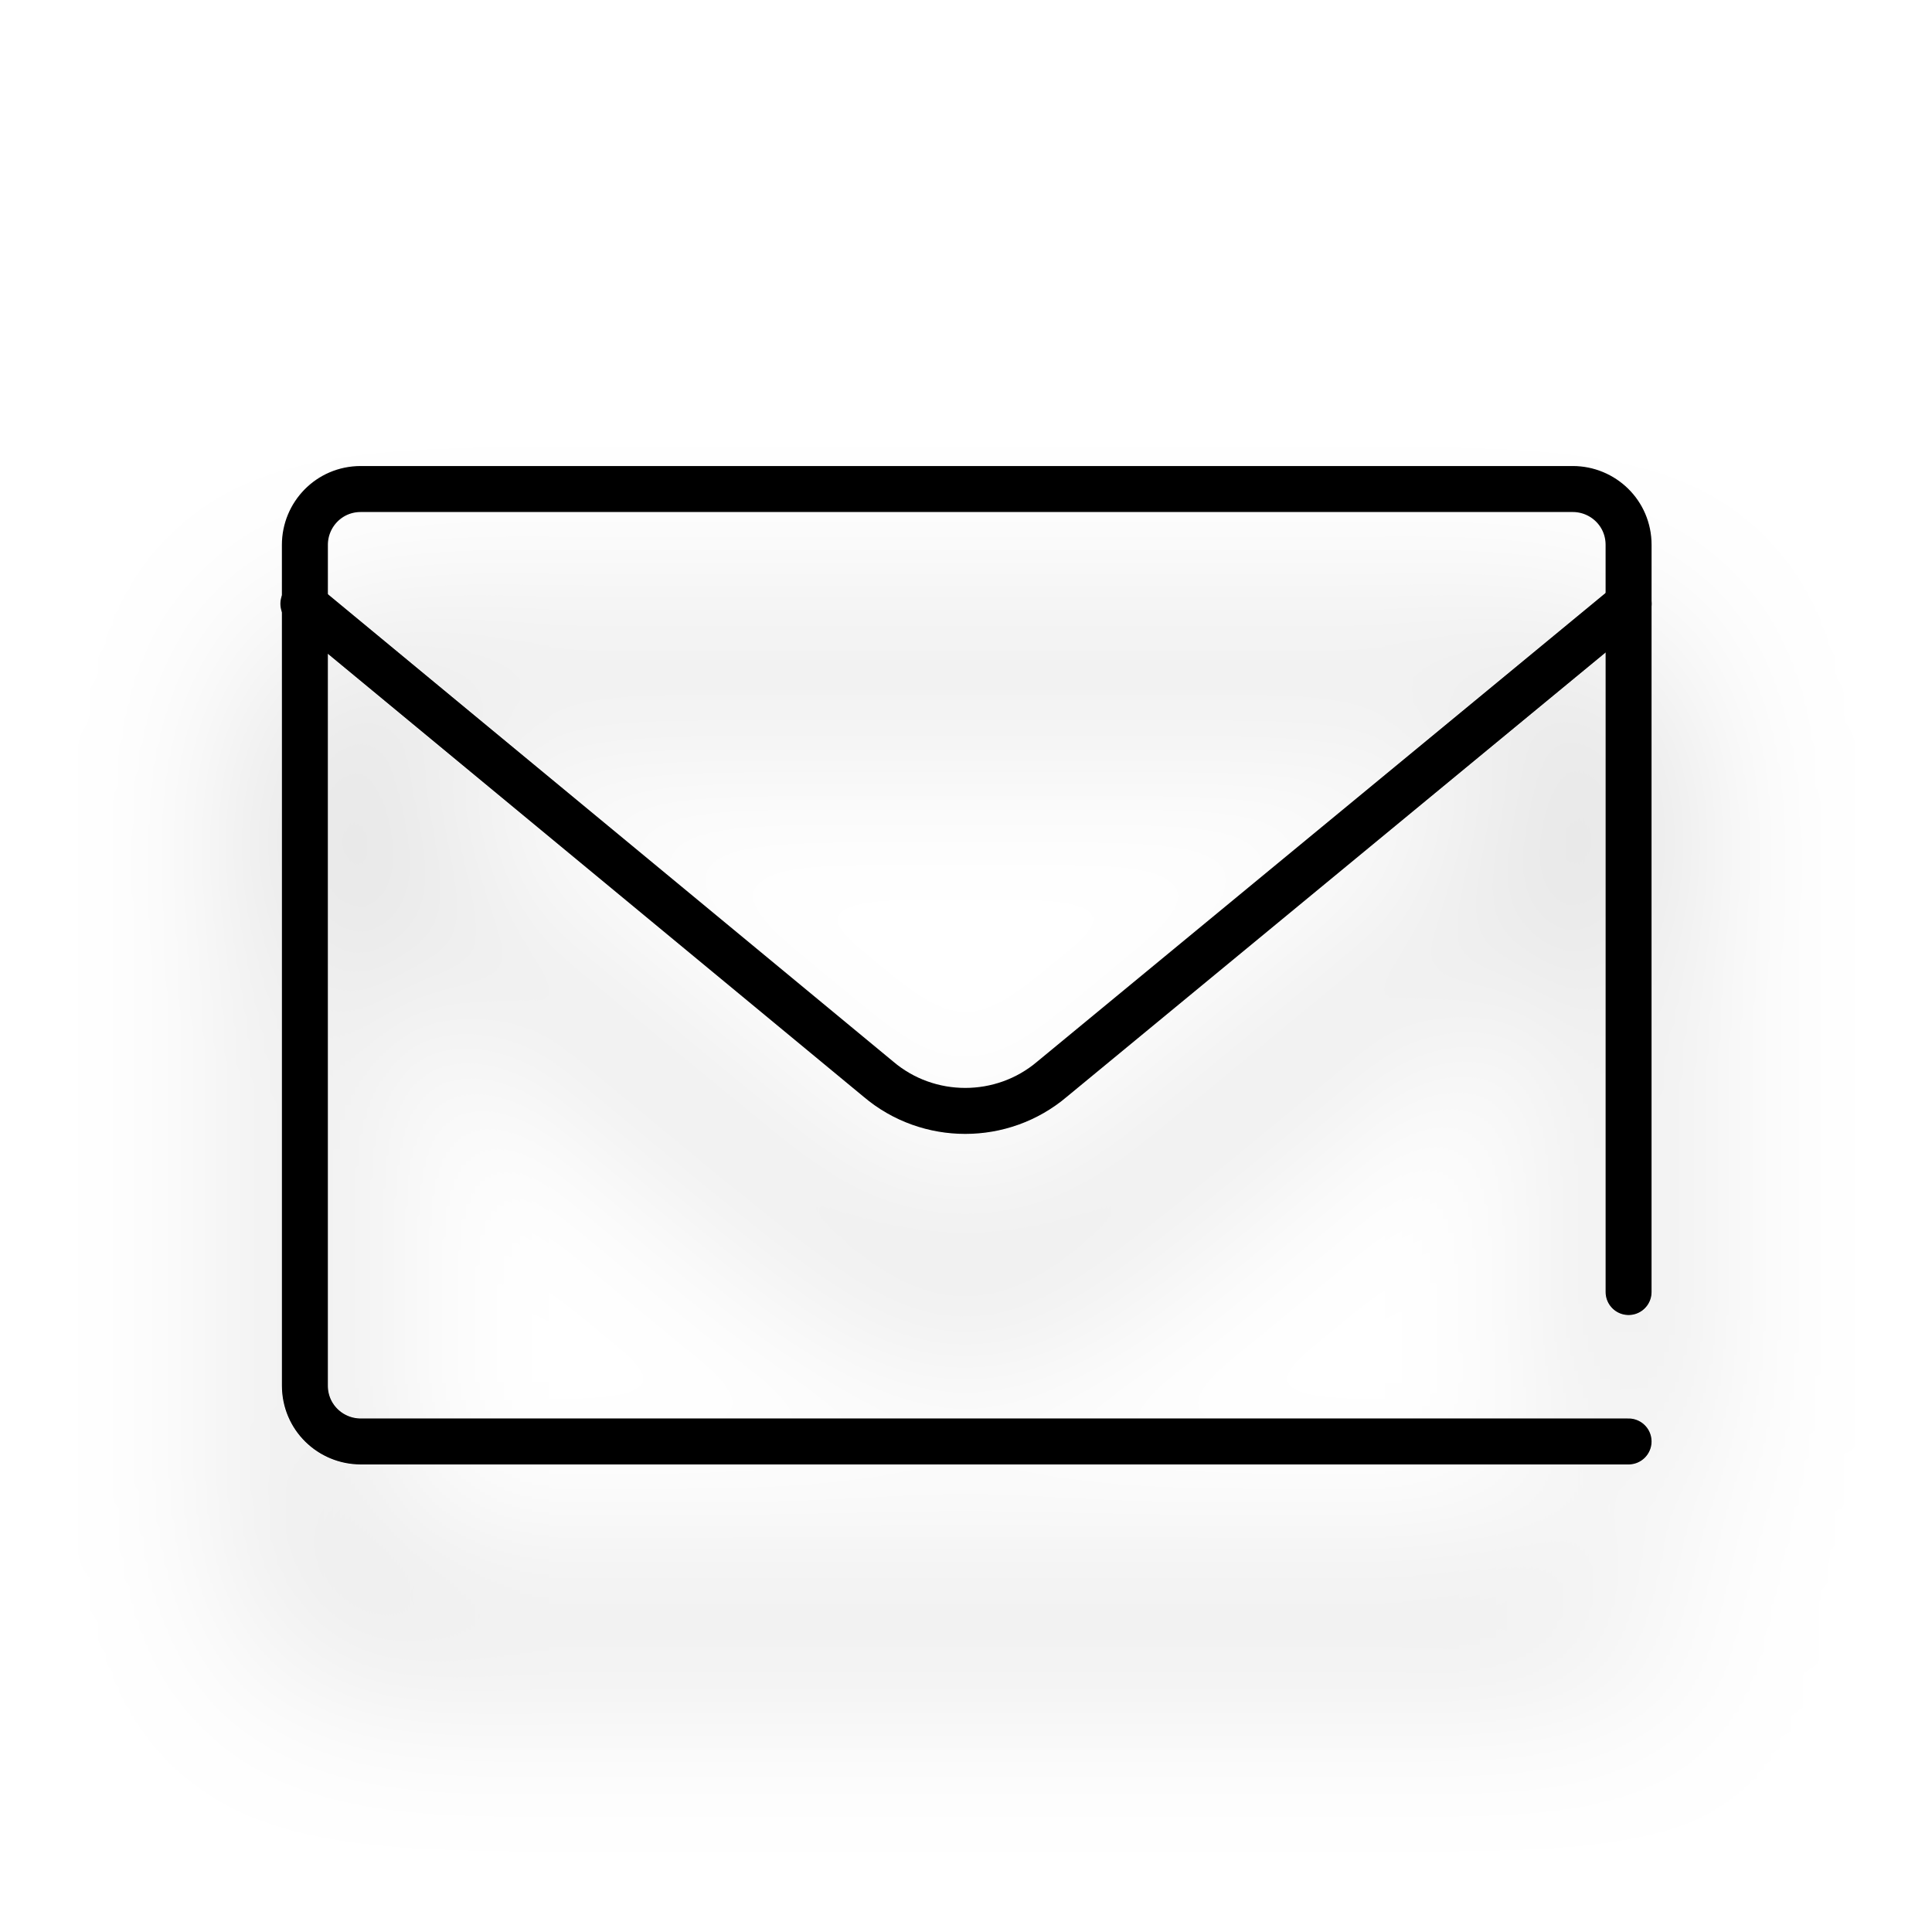
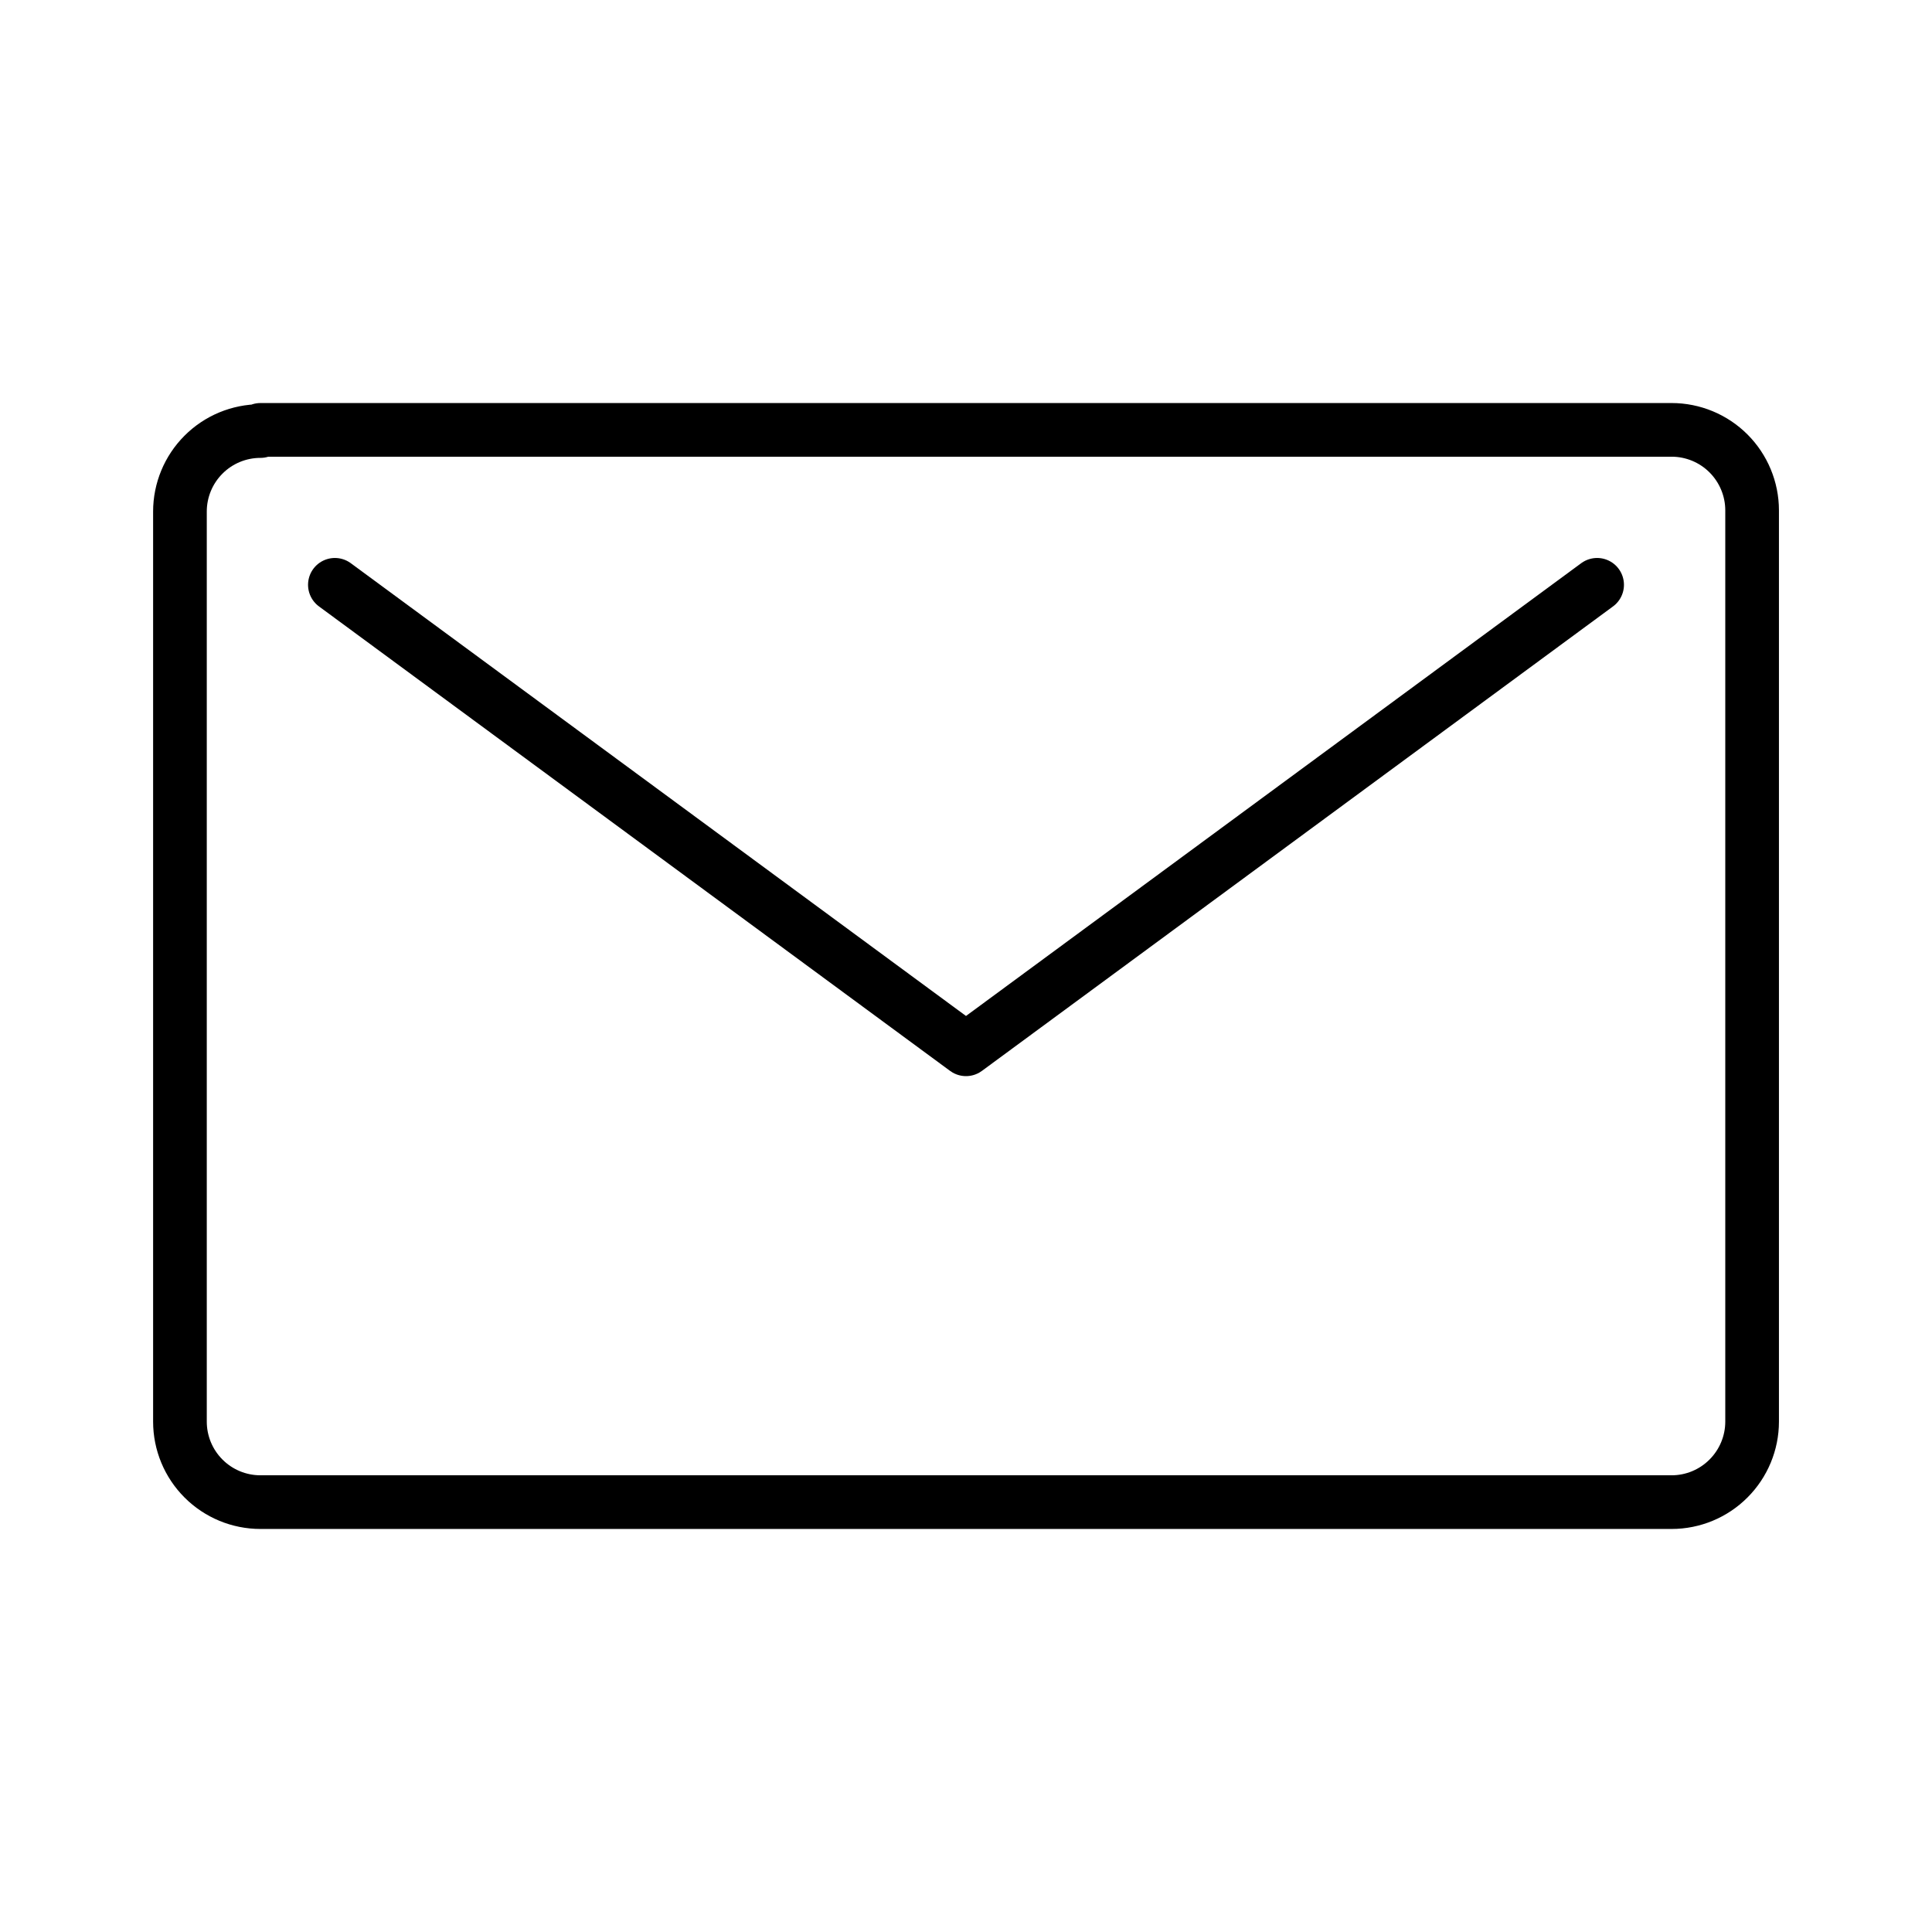
- <svg xmlns="http://www.w3.org/2000/svg" width="42" height="42" viewBox="0 0 42 42" fill="none" class="send">
-   <g filter="url(#filter0_d_574_25)">
-     <path d="M6.595 13.125L19.097 23.461C20.18 24.38 21.787 24.38 22.87 23.461L35.405 13.125" stroke="black" stroke-miterlimit="10" stroke-linecap="round" stroke-linejoin="round" />
-     <path d="M35.404 28.088V11.845C35.404 11.156 34.847 10.631 34.19 10.631H7.842C7.153 10.631 6.628 11.189 6.628 11.845V30.122C6.628 30.811 7.186 31.336 7.842 31.336H35.404" stroke="black" stroke-miterlimit="10" stroke-linecap="round" stroke-linejoin="round" />
-   </g>
-   <defs>
-     <filter id="filter0_d_574_25" x="-4" y="0" width="50" height="50" filterUnits="userSpaceOnUse" color-interpolation-filters="sRGB">
-       <feFlood flood-opacity="0" result="BackgroundImageFix" />
-       <feColorMatrix in="SourceAlpha" type="matrix" values="0 0 0 0 0 0 0 0 0 0 0 0 0 0 0 0 0 0 127 0" result="hardAlpha" />
-       <feOffset dy="4" />
-       <feGaussianBlur stdDeviation="2" />
-       <feComposite in2="hardAlpha" operator="out" />
-       <feColorMatrix type="matrix" values="0 0 0 0 0 0 0 0 0 0 0 0 0 0 0 0 0 0 0.25 0" />
-       <feBlend mode="normal" in2="BackgroundImageFix" result="effect1_dropShadow_574_25" />
-       <feBlend mode="normal" in="SourceGraphic" in2="effect1_dropShadow_574_25" result="shape" />
-     </filter>
-   </defs>
+ <svg xmlns="http://www.w3.org/2000/svg" width="36" height="36" viewBox="0 0 36 36" fill="none" class="send">
+   <path d="M29.76 10.897L18 19.552L6.24 10.897M4.853 8.032C4.455 8.032 4.073 8.19 3.792 8.472C3.511 8.753 3.353 9.134 3.353 9.532V26.49C3.353 26.888 3.511 27.269 3.792 27.55C4.073 27.832 4.455 27.99 4.853 27.99H31.148C31.545 27.99 31.927 27.832 32.208 27.55C32.489 27.269 32.648 26.888 32.648 26.49V9.51C32.648 9.112 32.489 8.73 32.208 8.449C31.927 8.168 31.545 8.01 31.148 8.01H4.853V8.032Z" stroke="black" stroke-linecap="round" stroke-linejoin="round" />
</svg>
